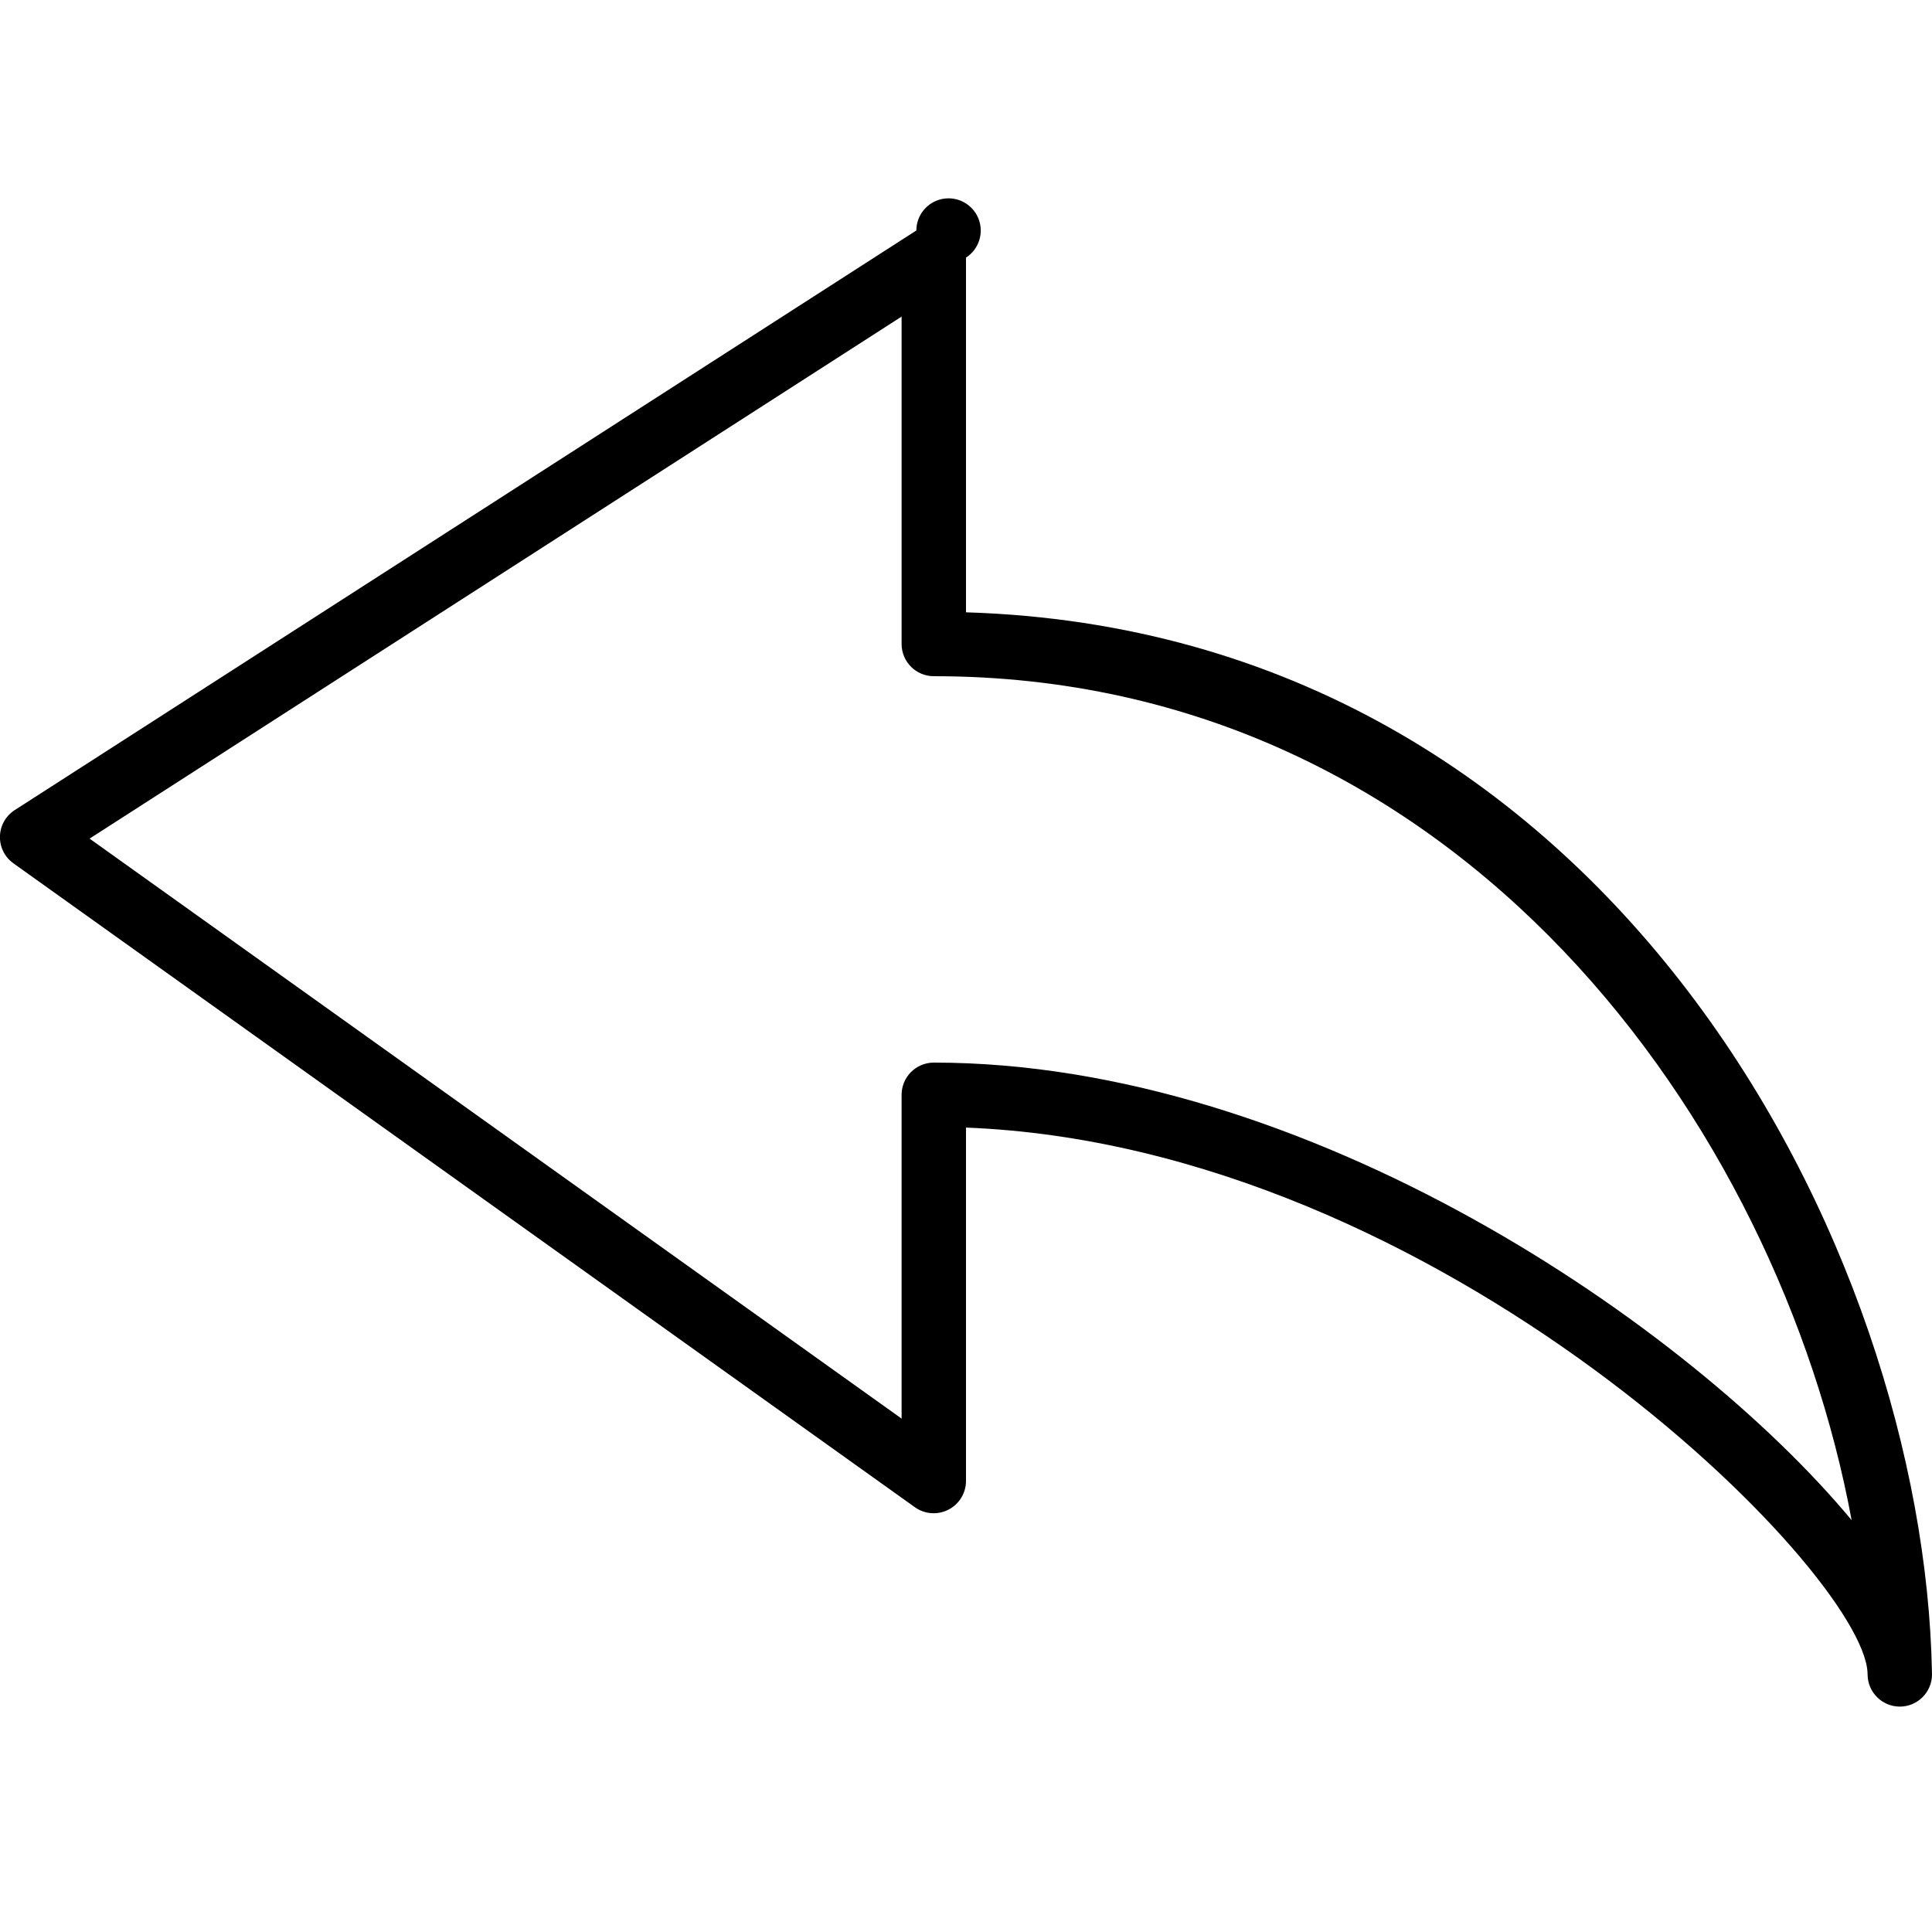
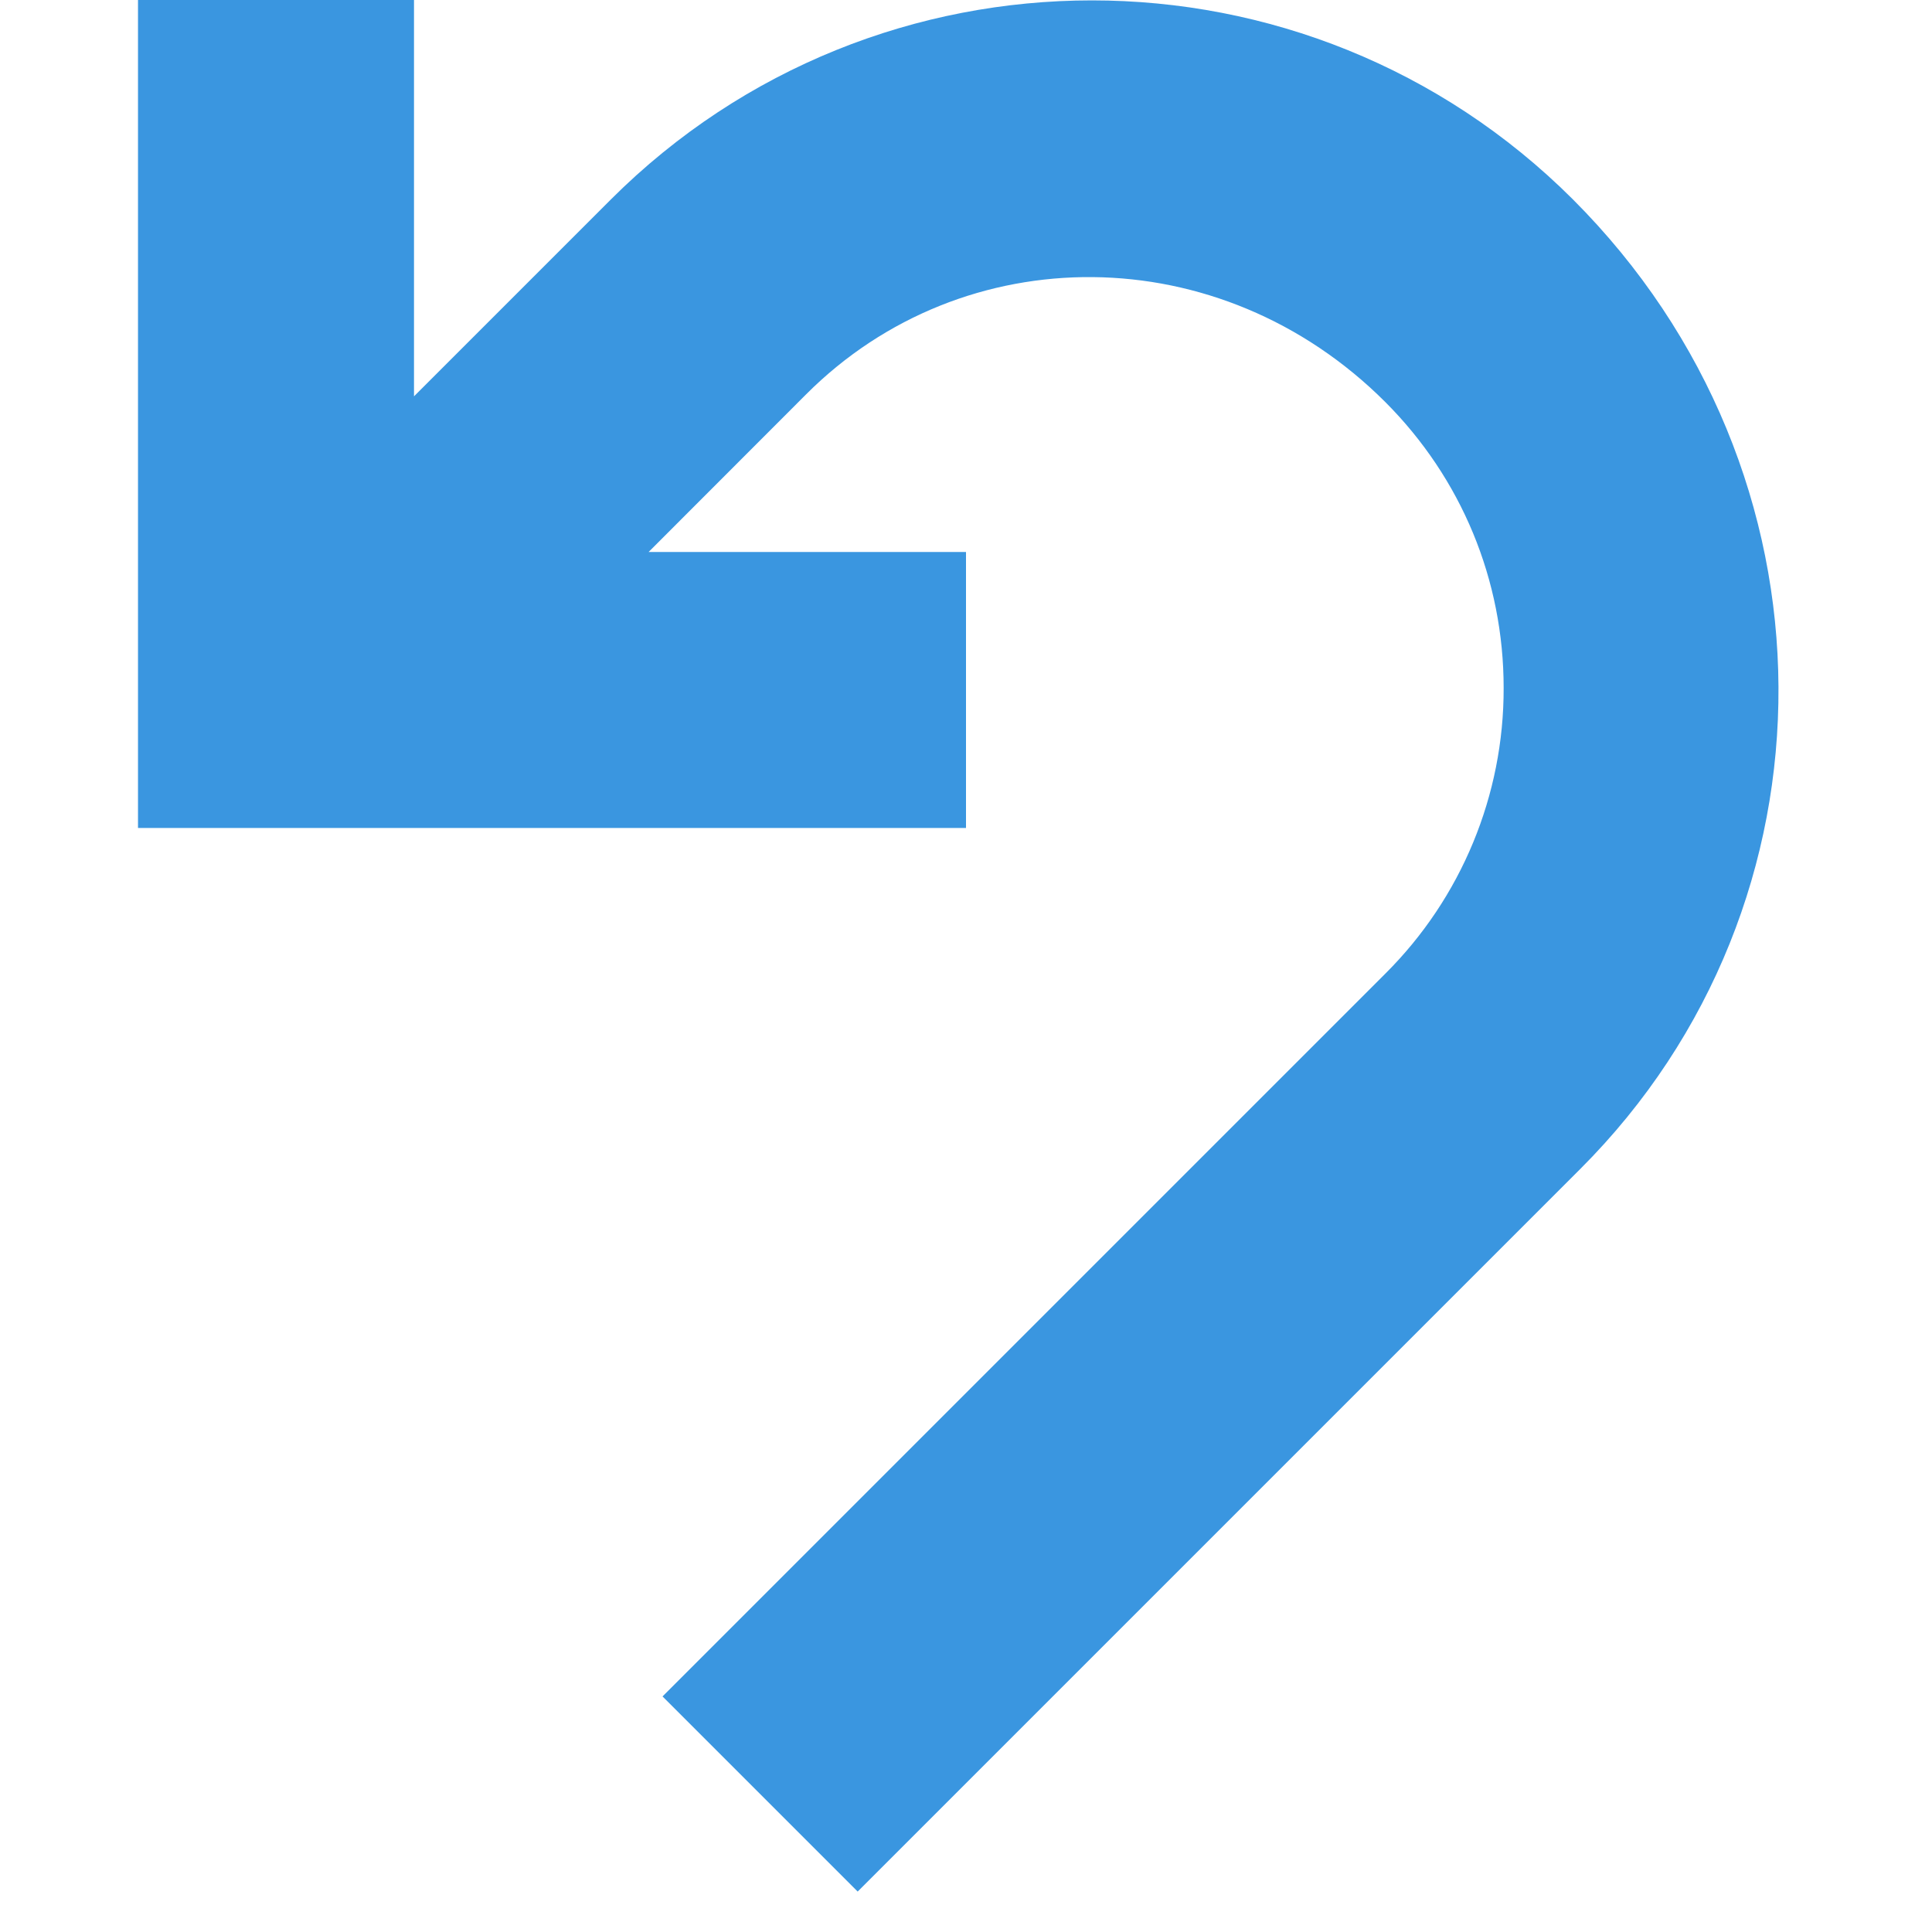
- <svg xmlns="http://www.w3.org/2000/svg" t="1646225921444" class="icon" viewBox="0 0 1024 1024" version="1.1" p-id="4483" width="32" height="32">
-   <defs>
-     <style type="text/css" />
-   </defs>
-   <path d="M1023.966 886.238C1019.836 662.938 854.494 335.087 512 324.54V136.533a17.067 17.067 0 1 0-26.317-14.37l-477.867 307.2a17.033 17.033 0 0 0-0.683 28.228l477.867 341.333A17.135 17.135 0 0 0 512 785.067v-187.426c252.279 9.899 475.648 235.281 477.833 289.007l0.034 1.092a17.101 17.101 0 0 0 17.067 16.794h0.137A17.067 17.067 0 0 0 1024 887.467l-0.034-1.229zM494.933 563.2a17.067 17.067 0 0 0-17.067 17.067v171.622L47.479 444.484 477.867 167.799V341.333a17.067 17.067 0 0 0 17.067 17.067c279.552 0 447.898 238.763 486.468 447.317C895.454 702.327 692.599 563.2 494.933 563.2z" fill="" p-id="4484" />
+ <svg xmlns="http://www.w3.org/2000/svg" t="1689133201798" class="icon" viewBox="0 0 1024 1024" version="1.1" p-id="1791" width="32" height="32">
+   <path d="M837.705 619.447l-383.122 383.122-103.424-103.424 383.122-383.122a212.846 212.846 0 0 0 62.683-151.406c0-57.198-22.309-111.031-62.683-151.479-87.625-87.625-223.525-87.698-306.981-4.169L343.771 292.571H512v146.286H73.143V0h146.286v210.066l104.448-104.448a360.814 360.814 0 0 1 509.733 0c144.677 144.603 144.677 373.248 4.096 513.829z" fill="#3A96E0" p-id="1792" />
</svg>
